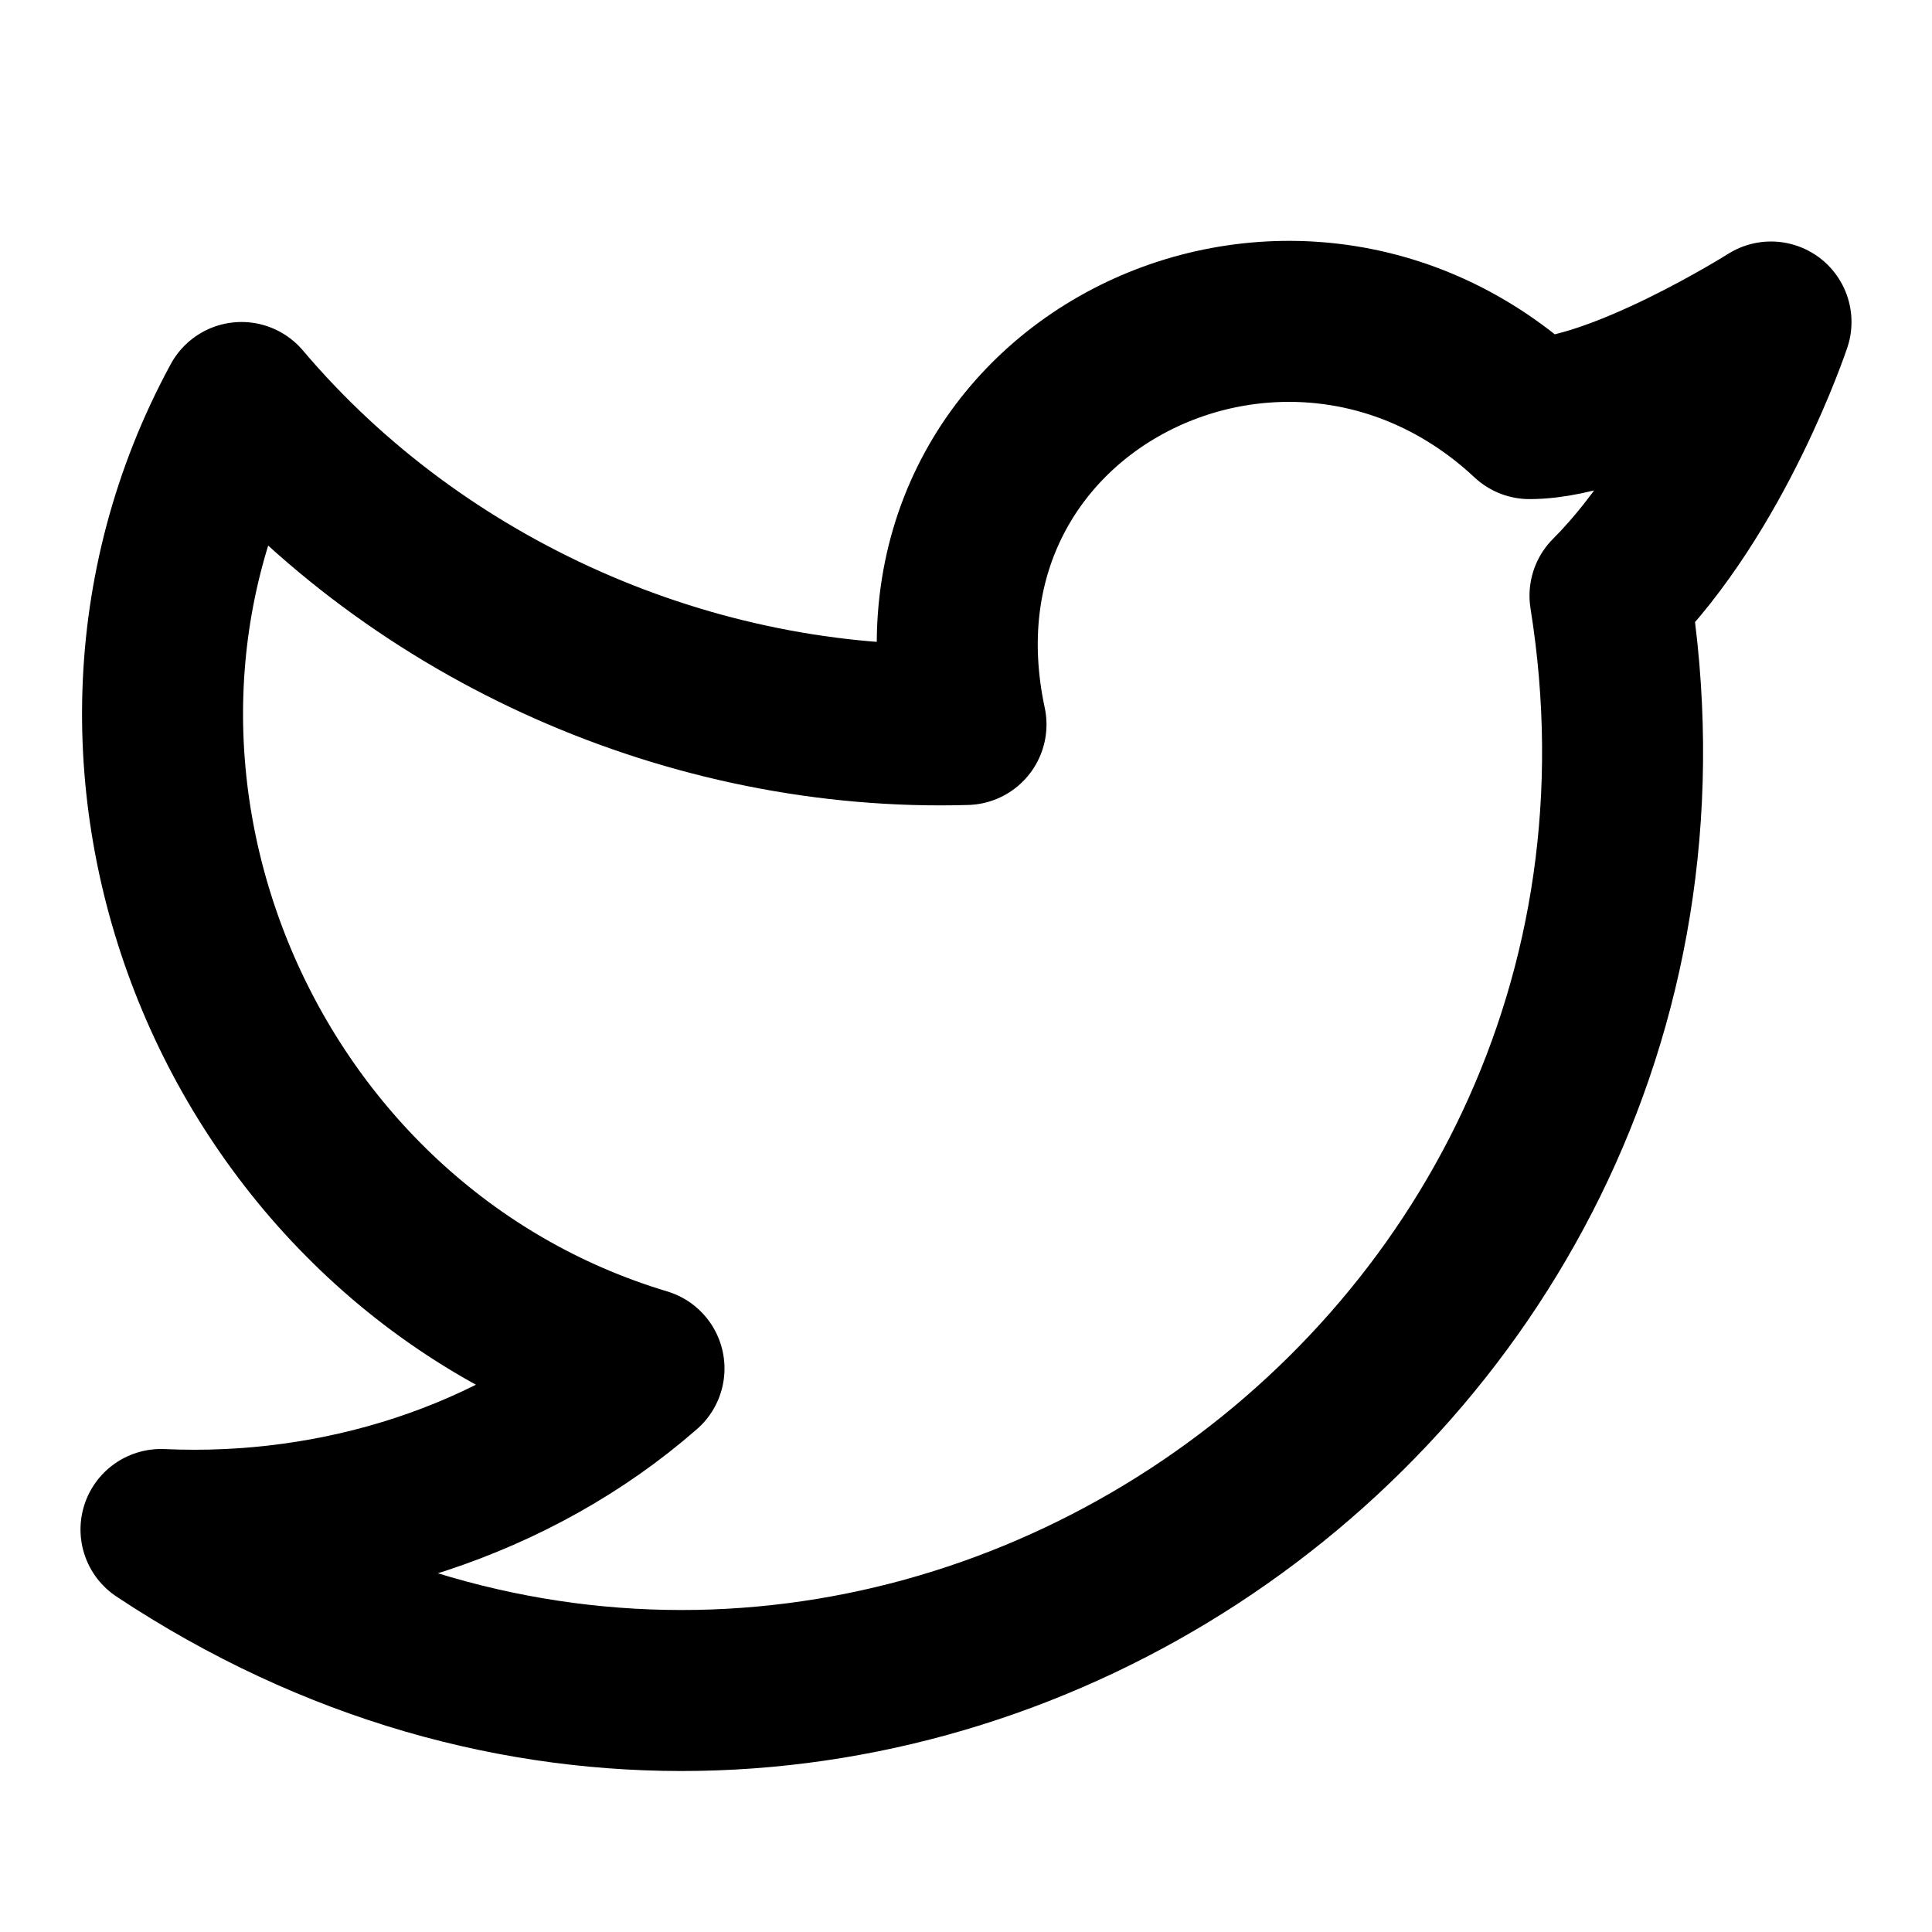
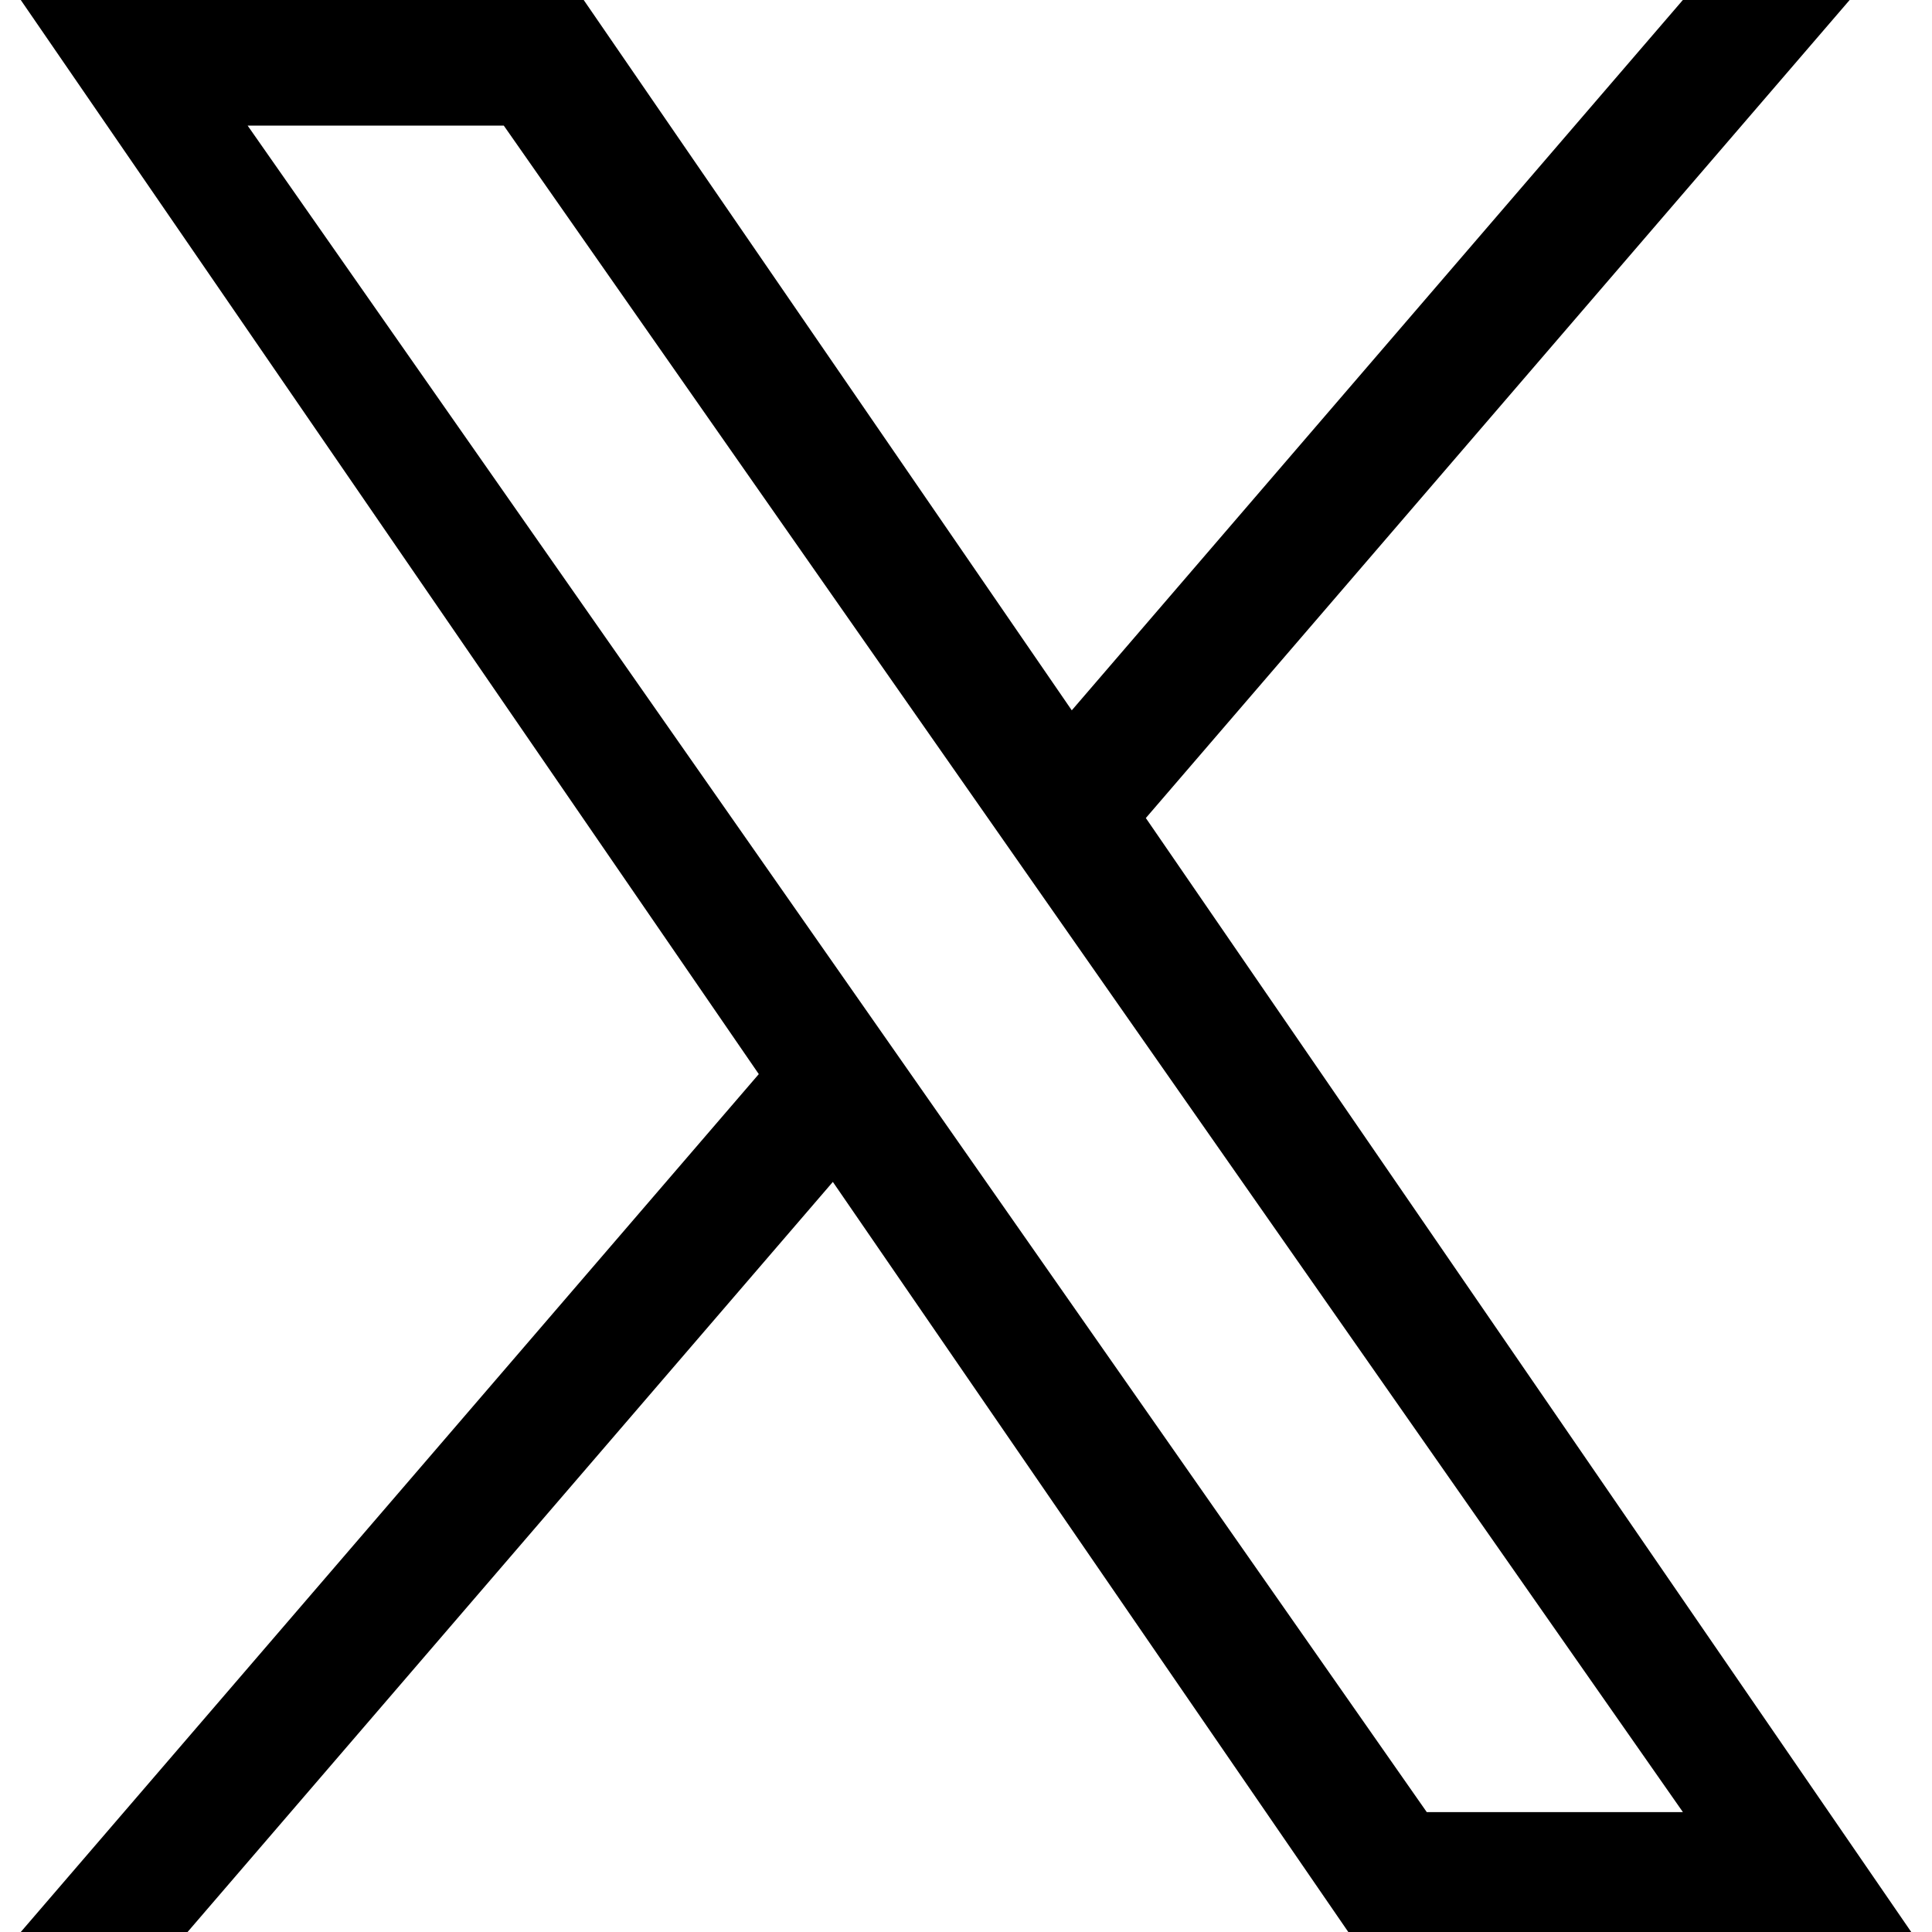
- <svg xmlns="http://www.w3.org/2000/svg" width="24" height="24" viewBox="0 0 24 24" fill="none" stroke="currentColor" stroke-width="2" stroke-linecap="round" stroke-linejoin="round" class="lucide lucide-twitter-icon lucide-twitter">
-   <path d="M22 4s-.7 2.1-2 3.4c1.6 10-9.4 17.3-18 11.6 2.2.1 4.4-.6 6-2C3 15.5.5 9.6 3 5c2.2 2.6 5.6 4.1 9 4-.9-4.2 4-6.6 7-3.8 1.1 0 3-1.2 3-1.2z" />
+ <svg xmlns="http://www.w3.org/2000/svg" width="24" height="24" viewBox="0 0 24 24" fill="currentColor">
+   <path d="M14.234 10.162 22.977 0h-2.072l-7.591 8.824L7.251 0H.258l9.168 13.343L.258 24H2.33l8.016-9.318L16.749 24h6.993zm-2.837 3.299-.929-1.329L3.076 1.56h3.182l5.965 8.532.929 1.329 7.754 11.09h-3.182z" />
</svg>
